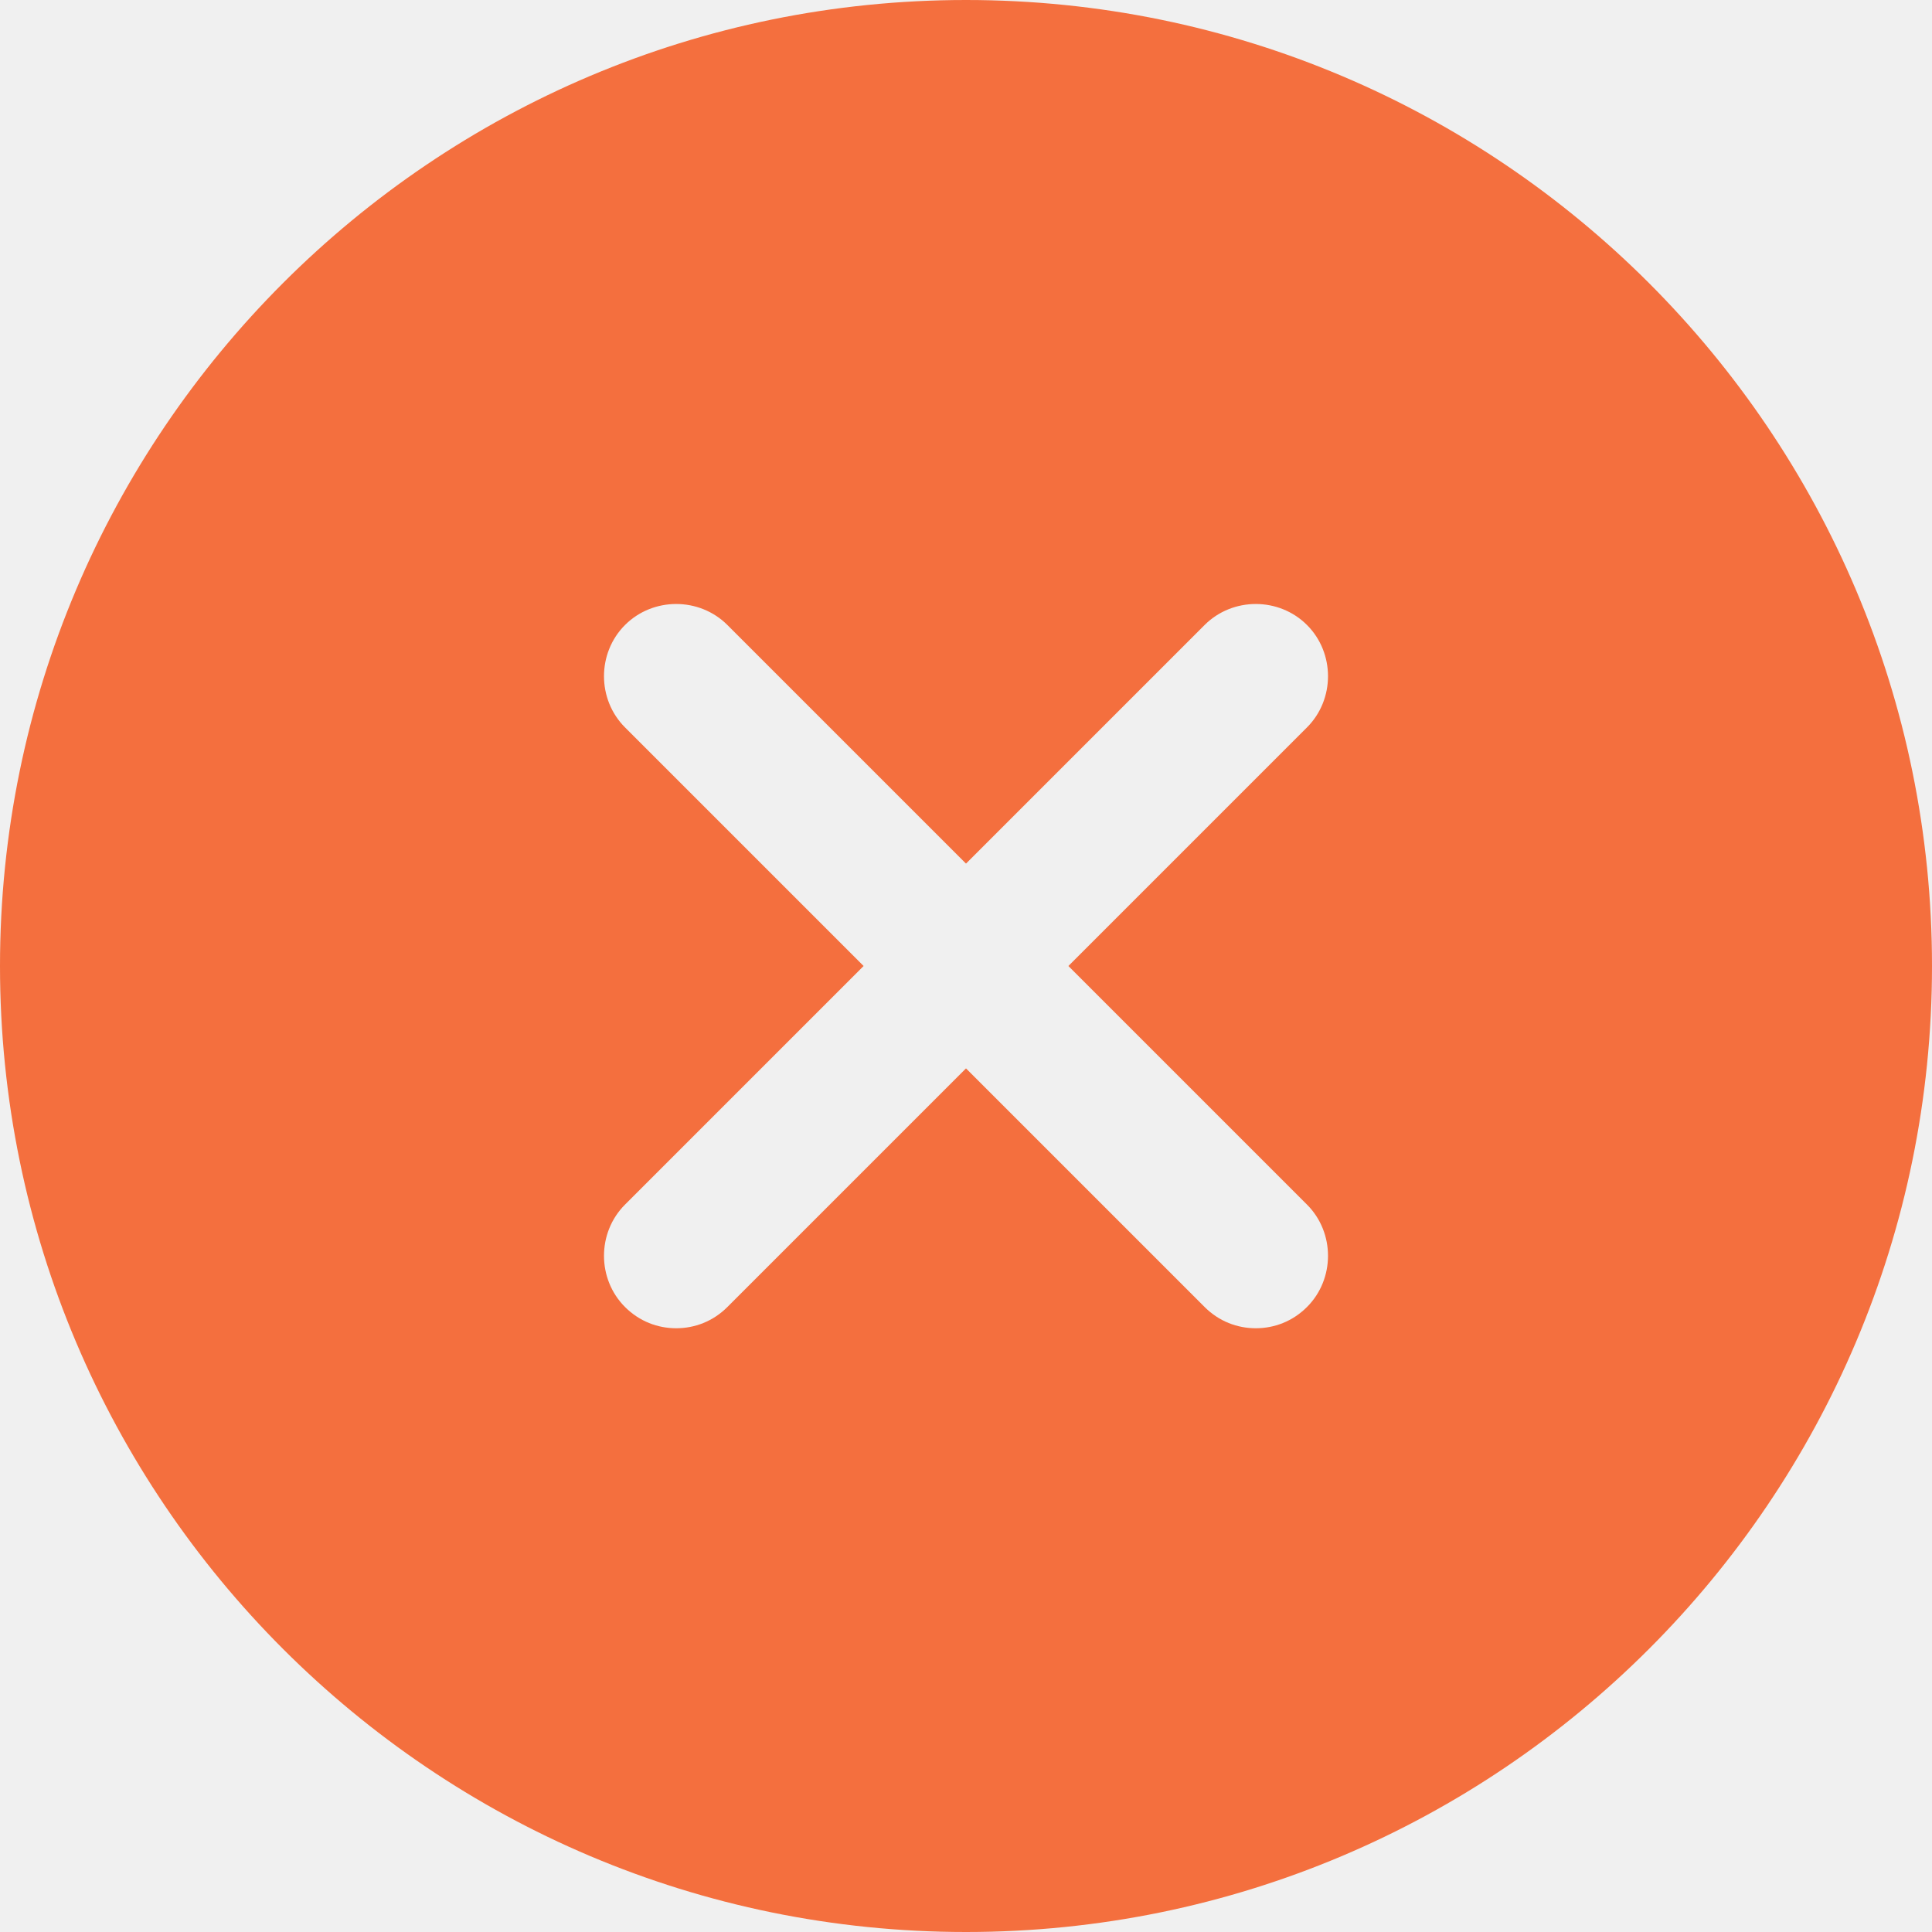
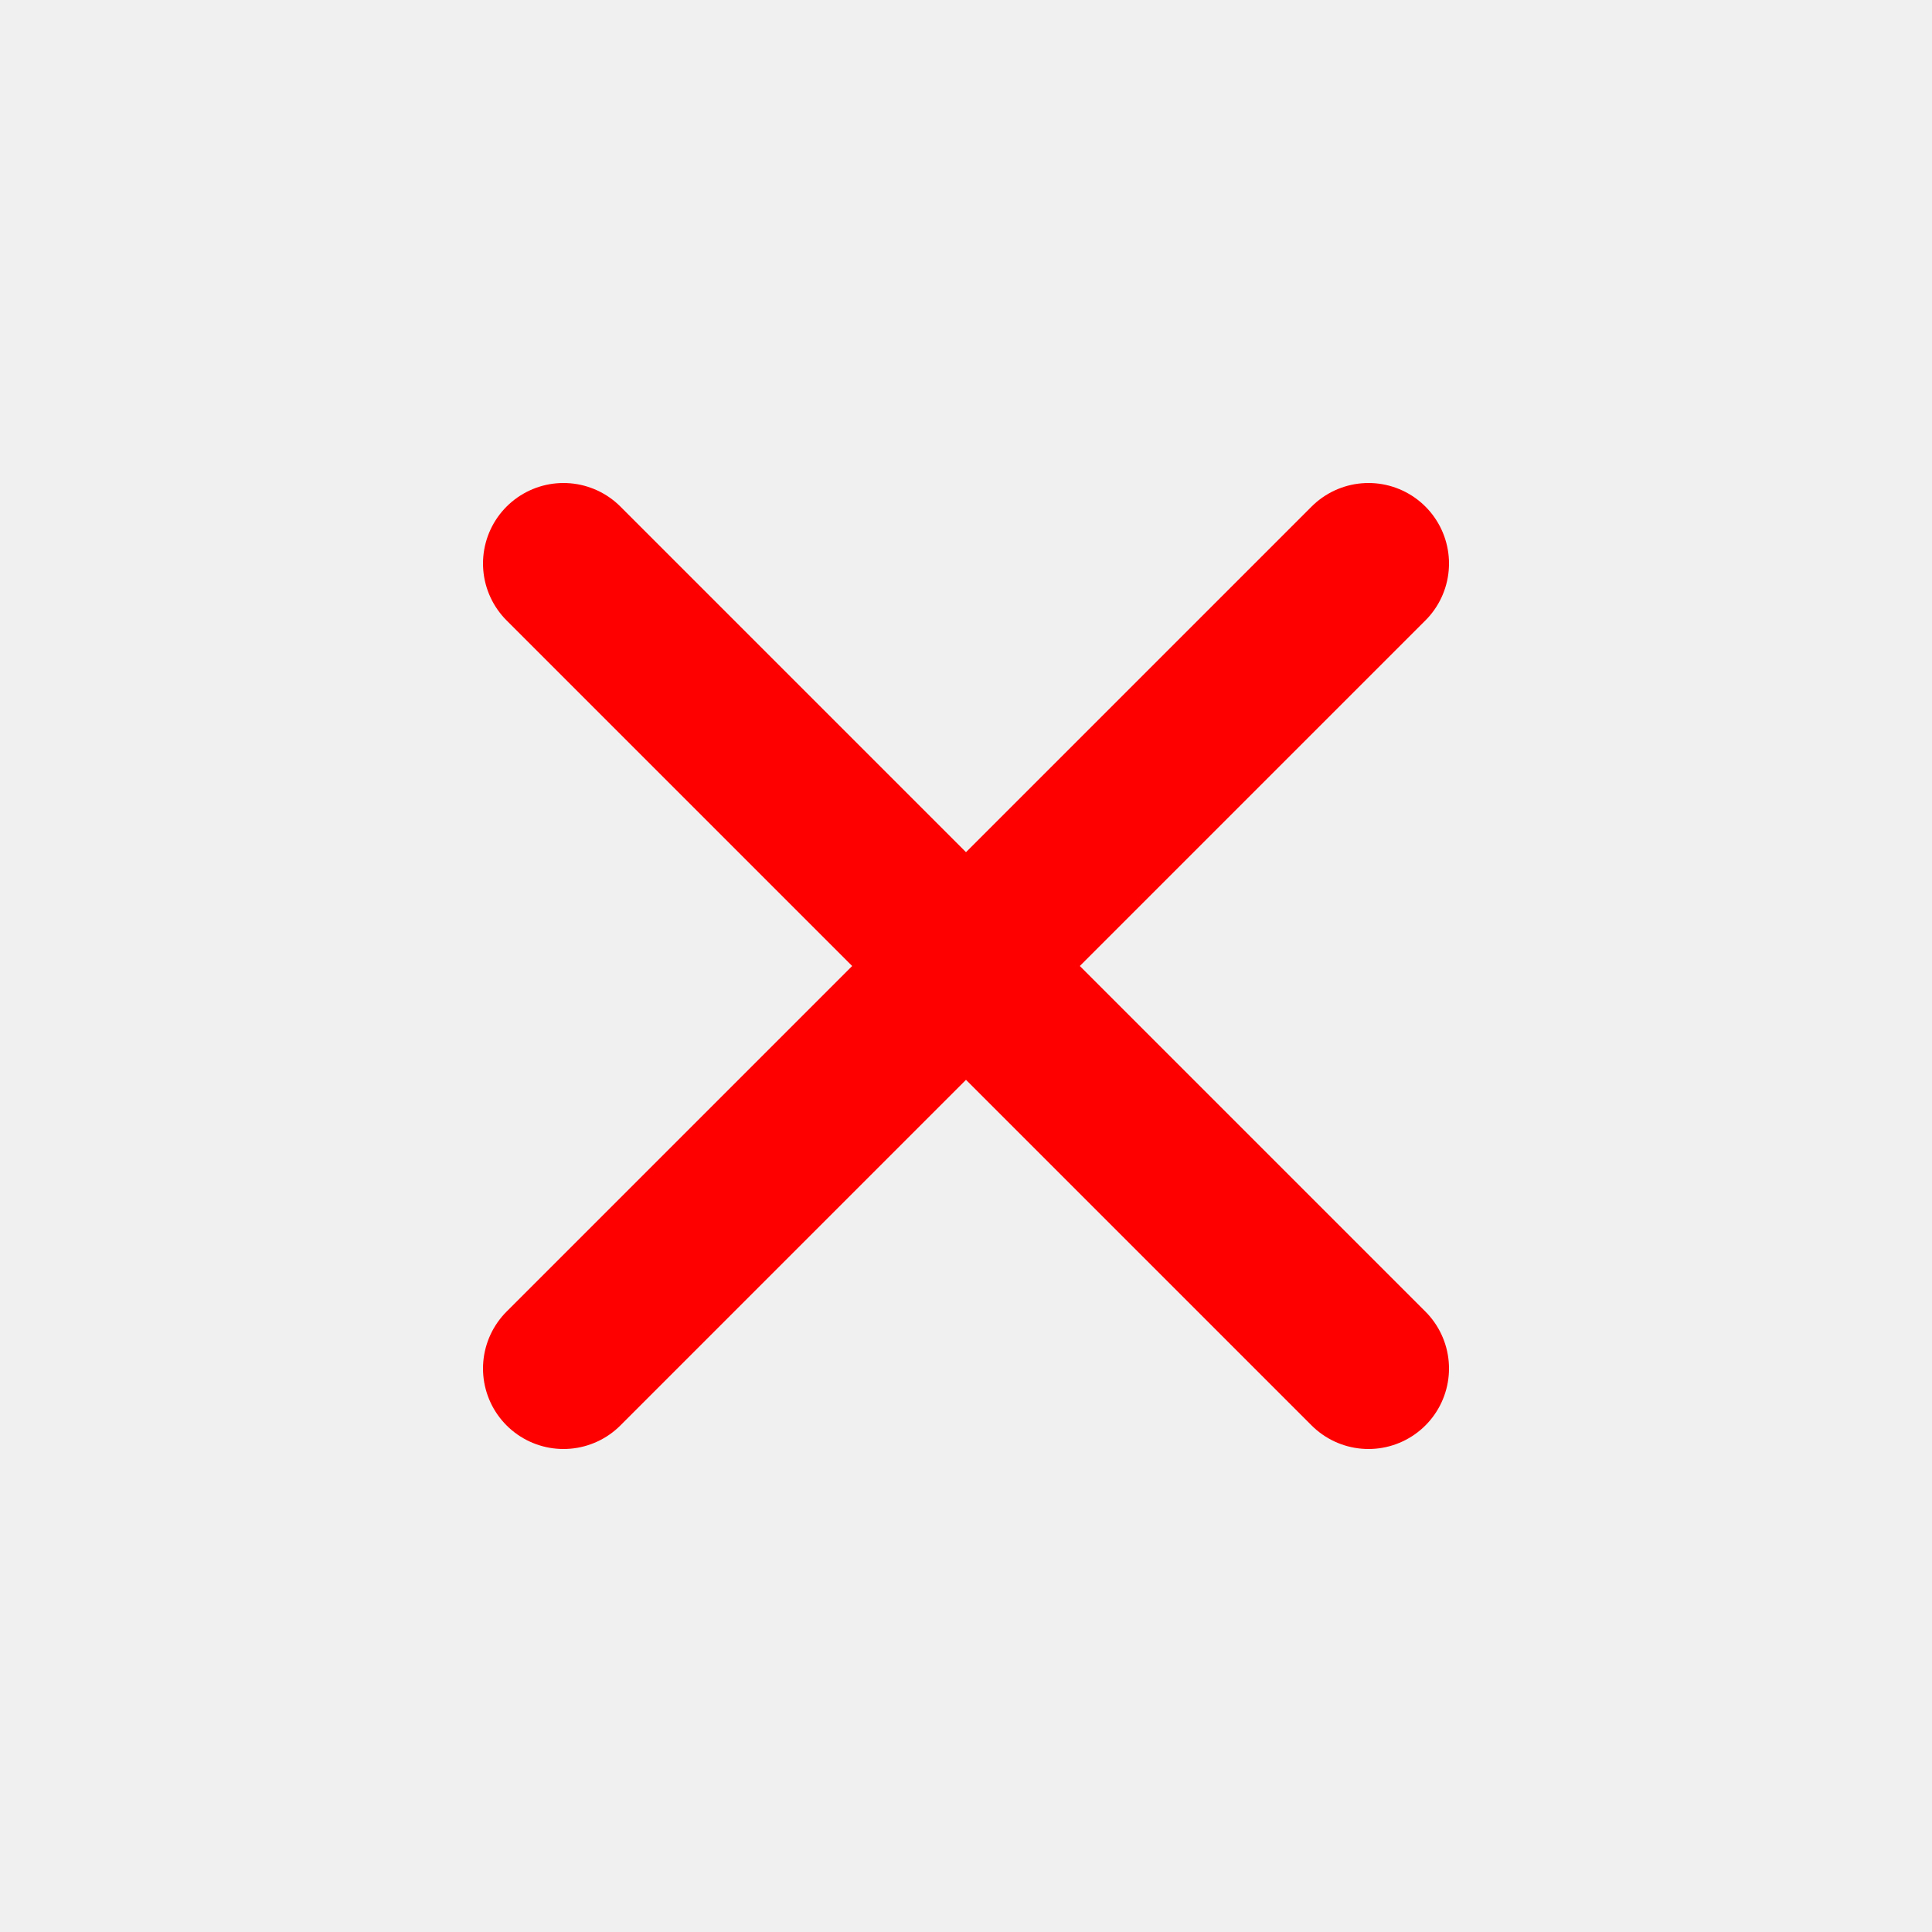
<svg xmlns="http://www.w3.org/2000/svg" width="24" height="24" viewBox="0 0 24 24" fill="none">
-   <g clip-path="url(#clip0_290_2745)">
-     <path d="M12 0C5.376 0 0 5.376 0 12C0 18.624 5.376 24 12 24C18.624 24 24 18.624 24 12C24 5.376 18.624 0 12 0ZM16.236 14.964C16.584 15.312 16.584 15.888 16.236 16.236C16.056 16.416 15.828 16.5 15.6 16.5C15.372 16.5 15.144 16.416 14.964 16.236L12 13.272L9.036 16.236C8.856 16.416 8.628 16.5 8.4 16.5C8.172 16.5 7.944 16.416 7.764 16.236C7.416 15.888 7.416 15.312 7.764 14.964L10.728 12L7.764 9.036C7.416 8.688 7.416 8.112 7.764 7.764C8.112 7.416 8.688 7.416 9.036 7.764L12 10.728L14.964 7.764C15.312 7.416 15.888 7.416 16.236 7.764C16.584 8.112 16.584 8.688 16.236 9.036L13.272 12L16.236 14.964Z" fill="#F46F3E" />
-   </g>
-   <defs>
-     <clipPath id="clip0_290_2745">
-       <rect width="24" height="24" fill="white" />
-     </clipPath>
-   </defs>
+   <path d="M17 7L7 17M7 7L17 17" stroke="#FF0000" stroke-width="2" stroke-linecap="round" stroke-linejoin="round" />
</svg>
